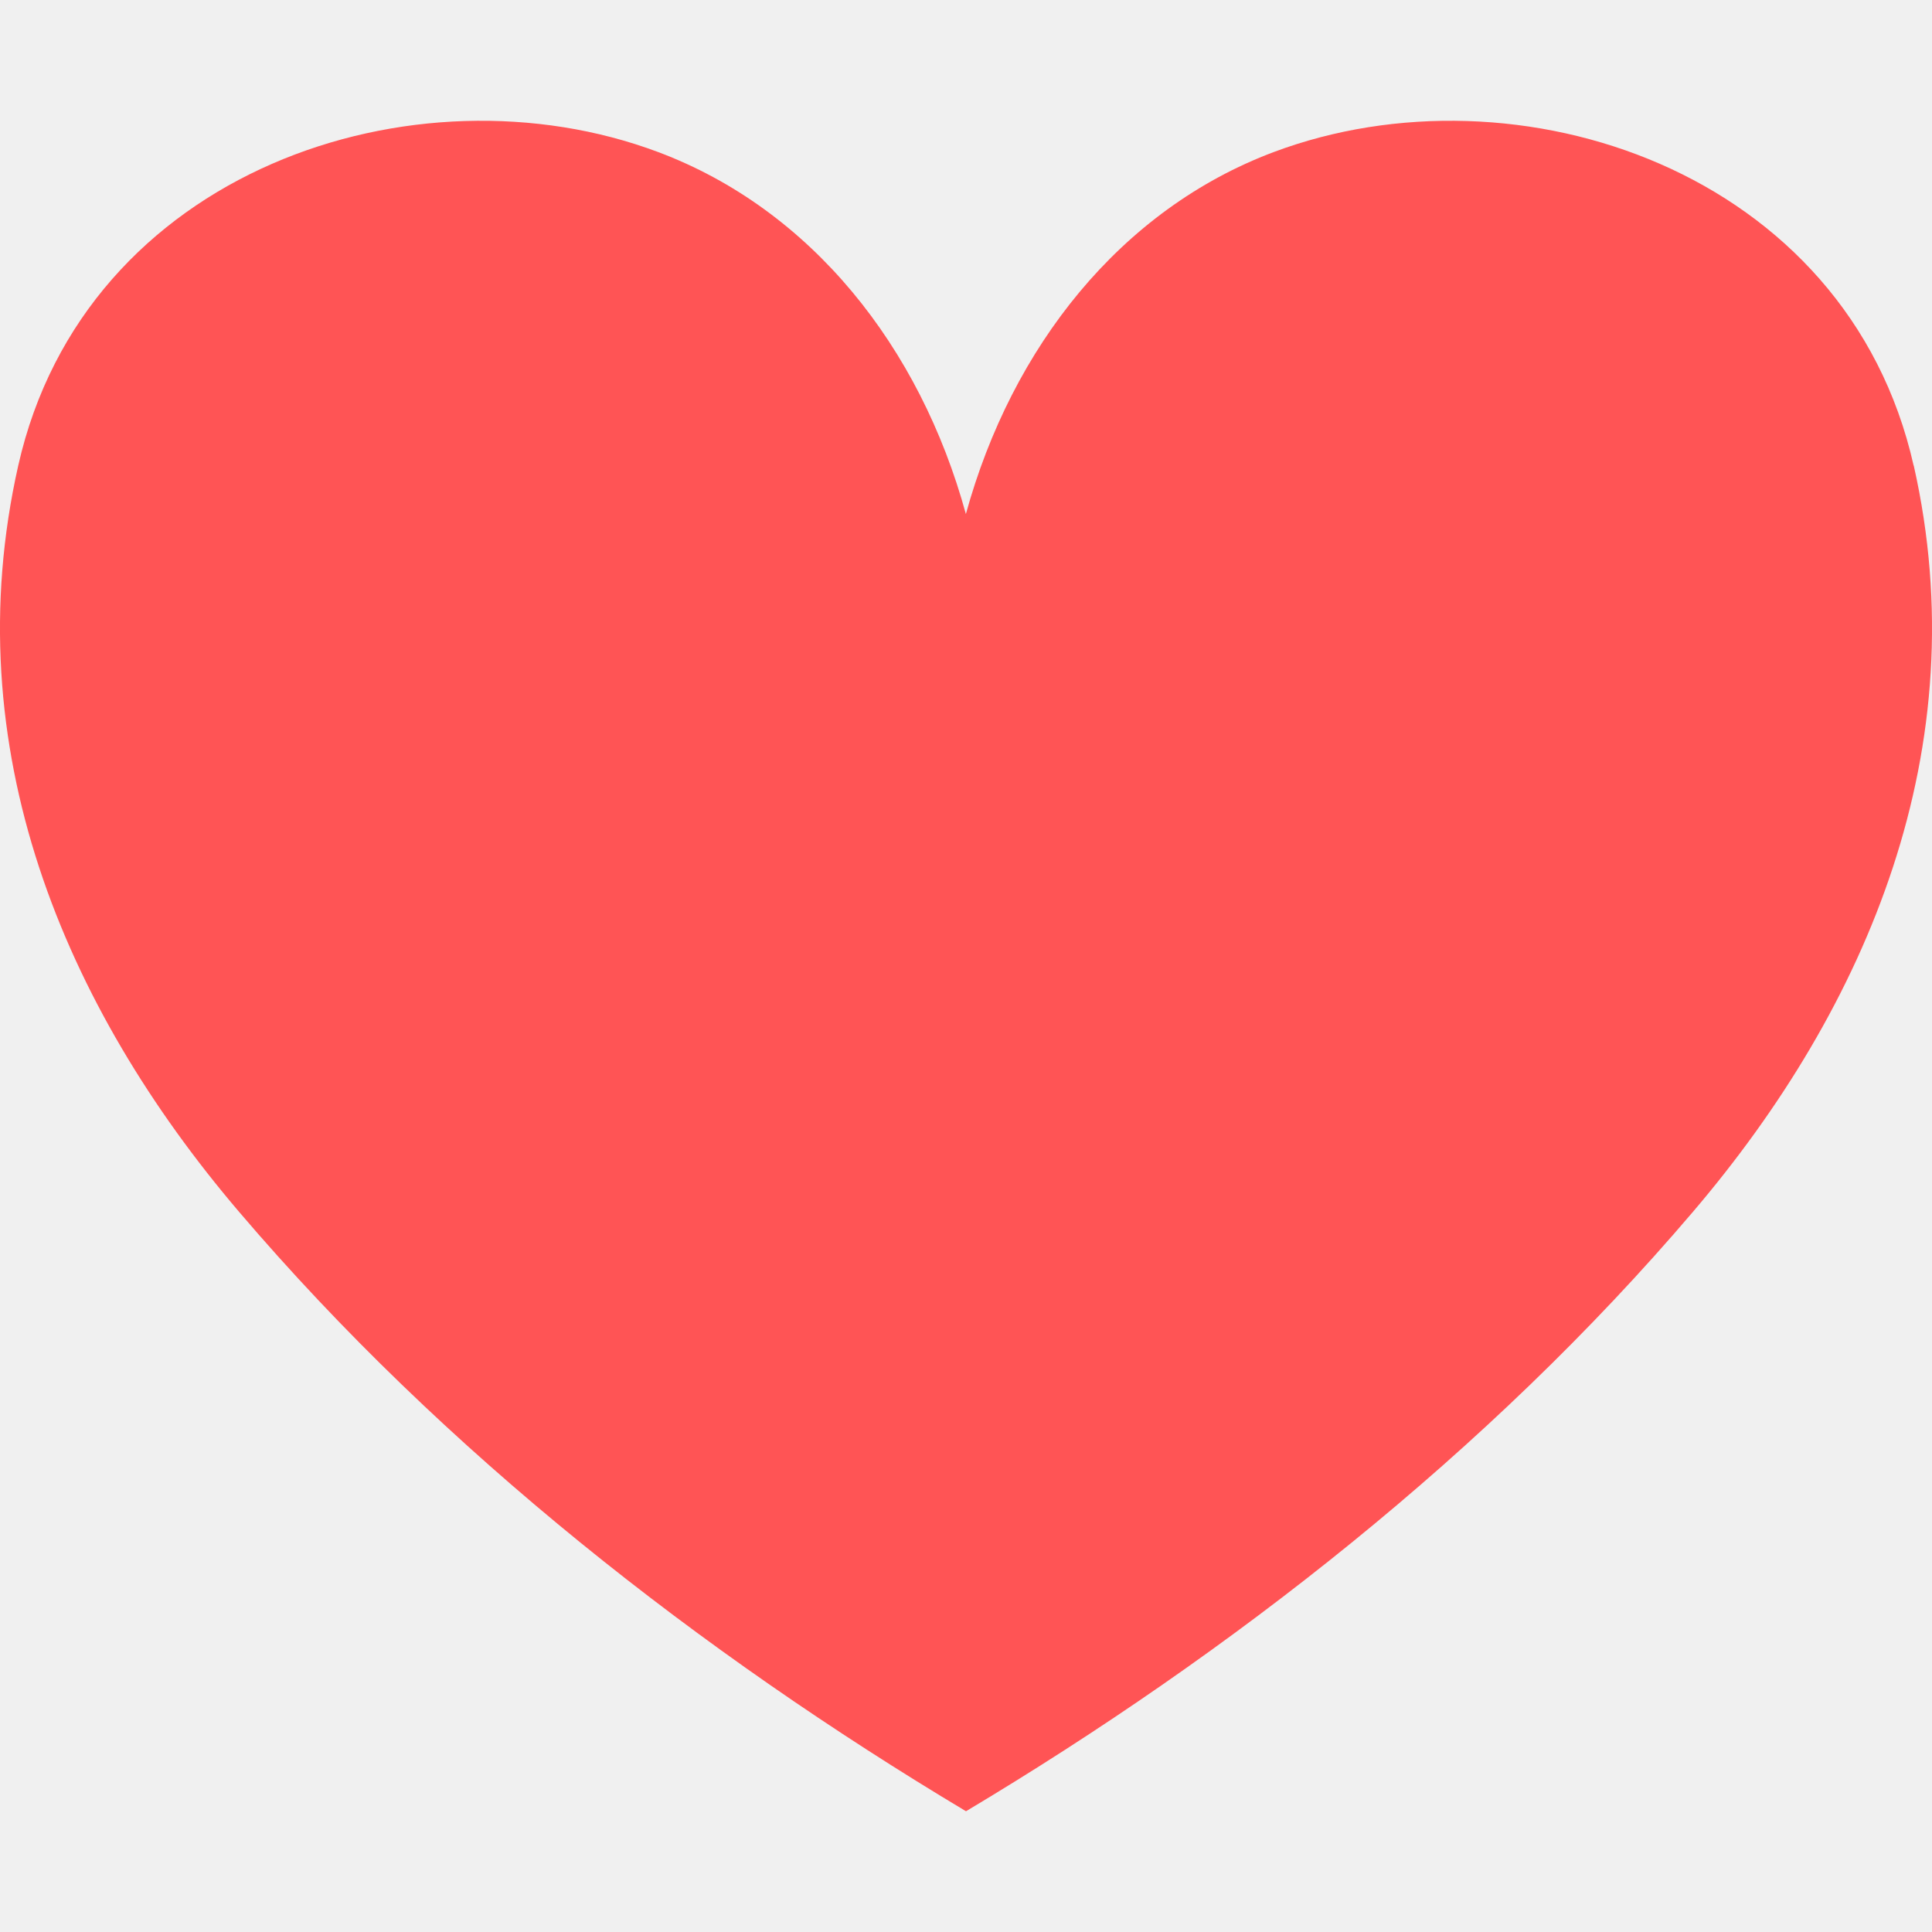
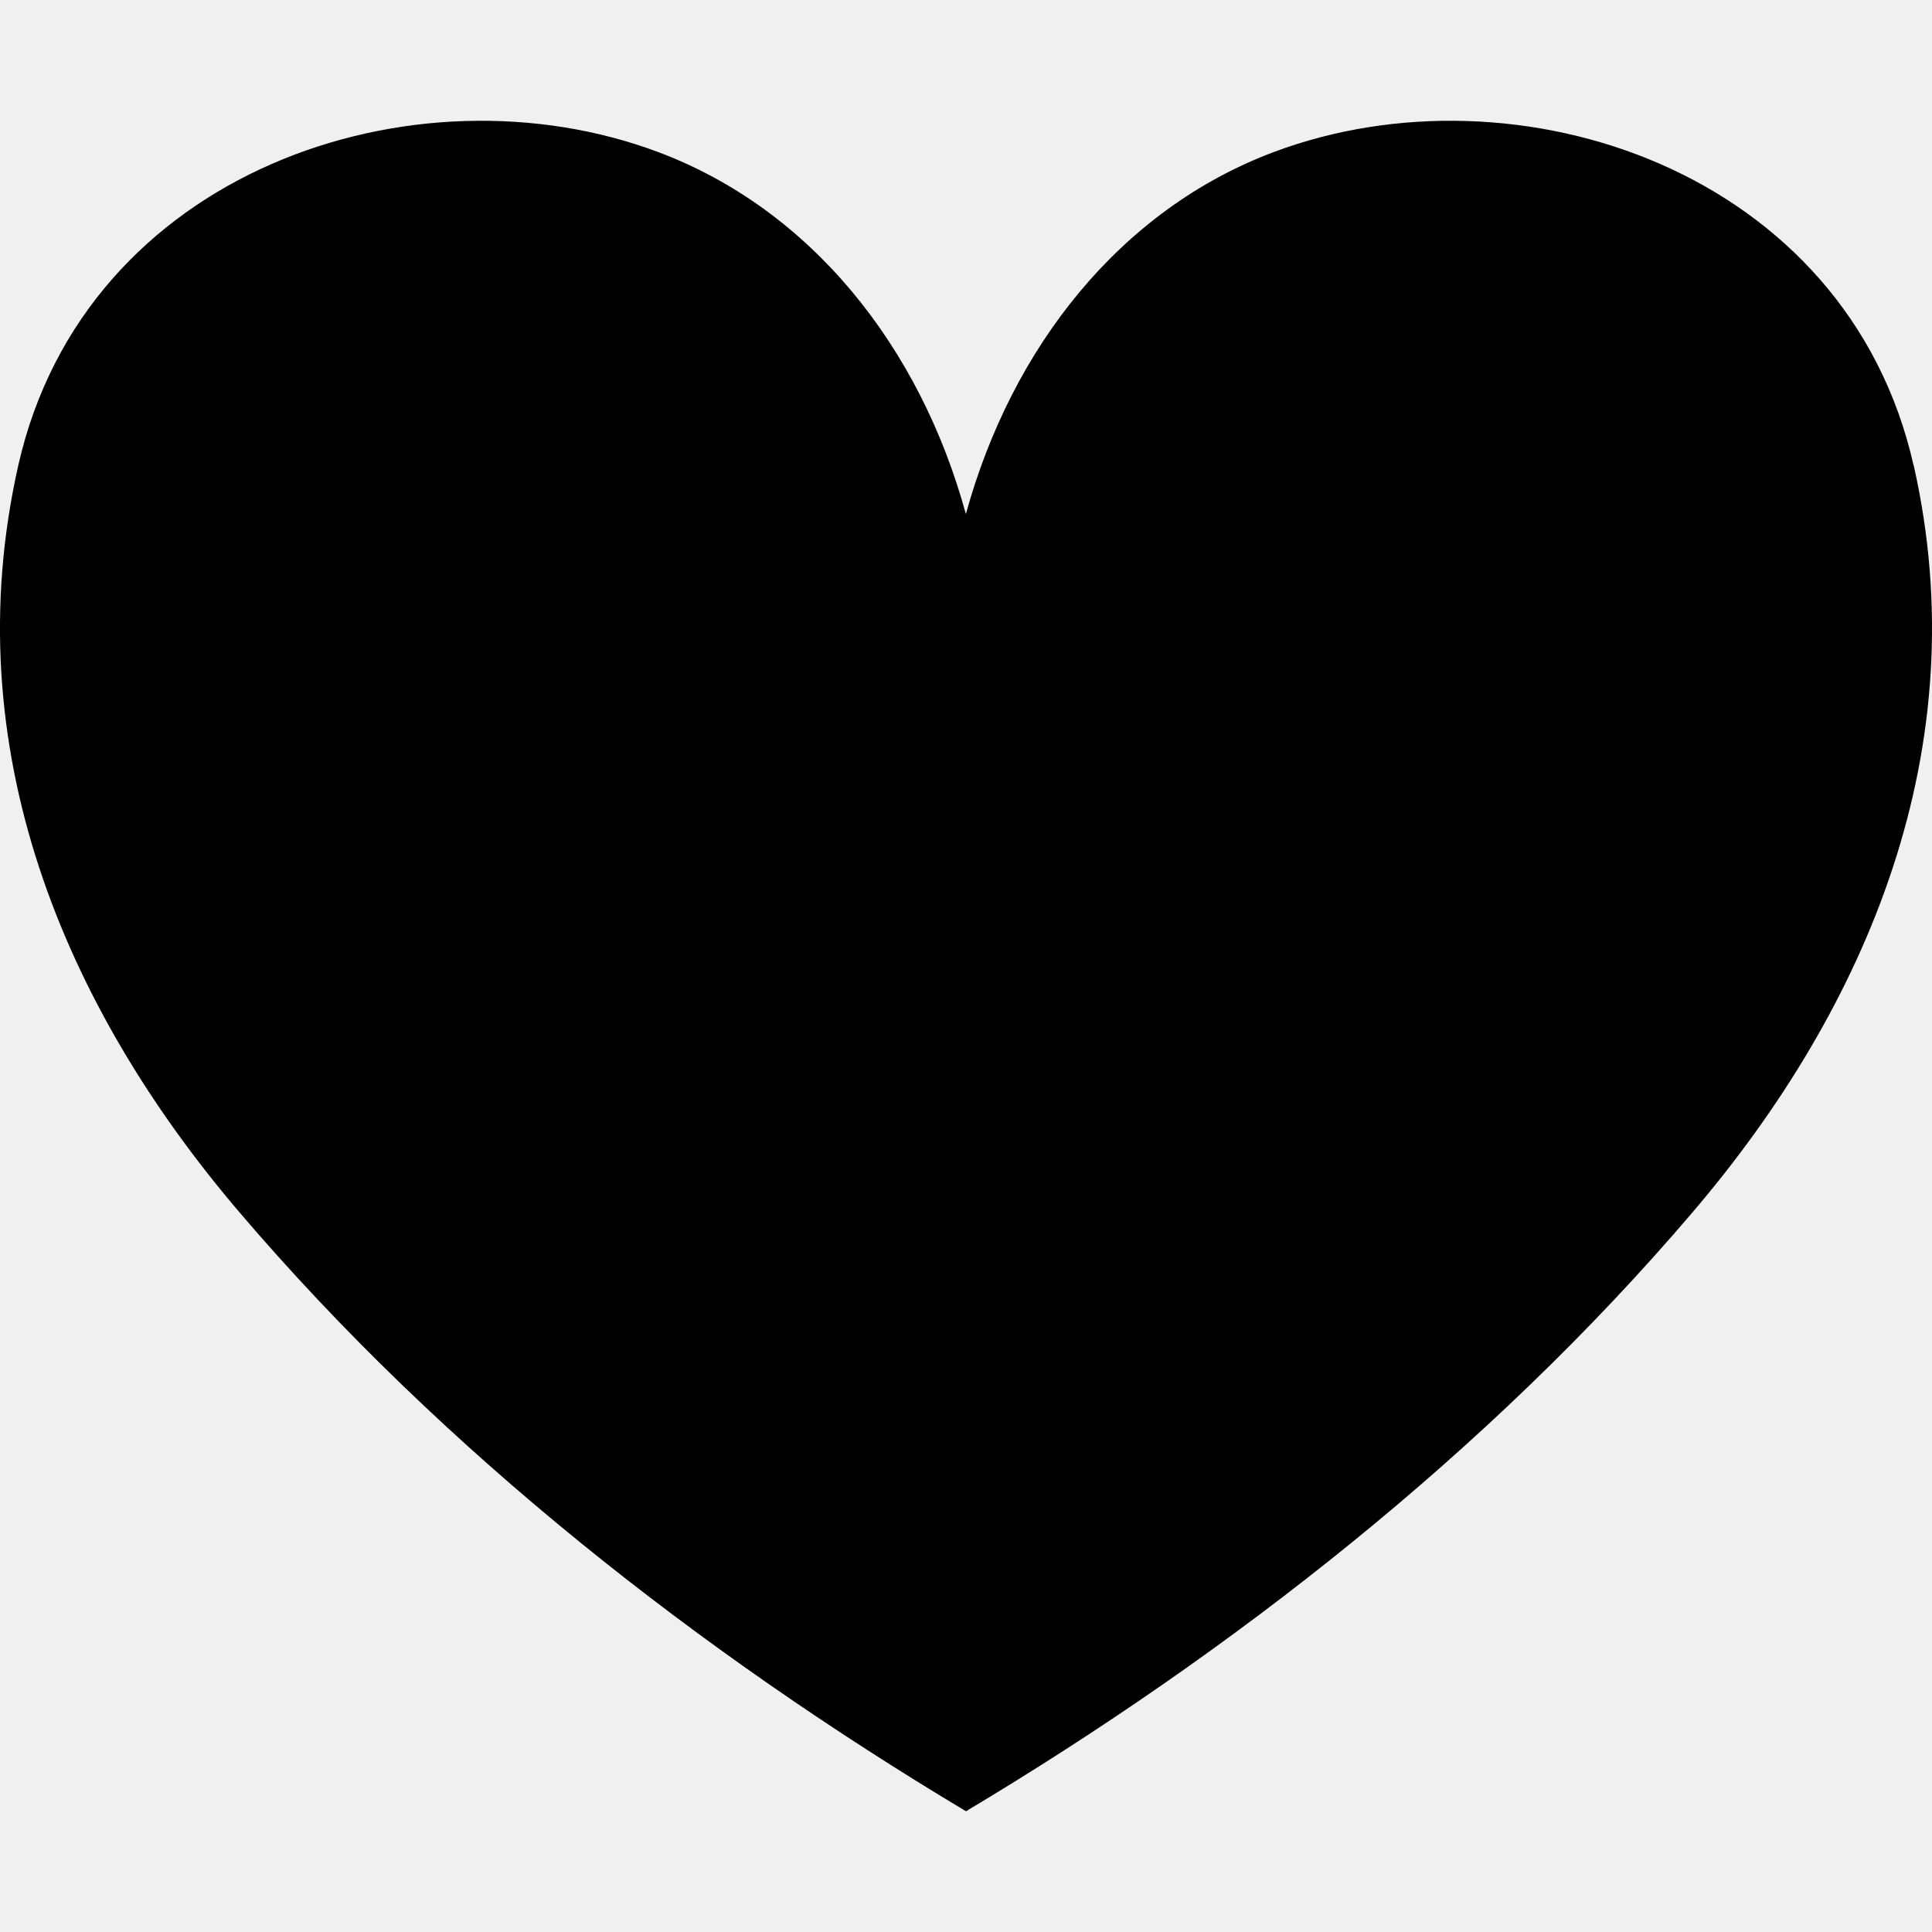
<svg xmlns="http://www.w3.org/2000/svg" width="1em" height="1em" viewBox="0 0 16 16" fill="none">
  <g clip-path="url(#clip0_1_168)">
-     <path d="M15.848 3.856C15.297 1.41 12.563 0.504 10.549 1.259C9.281 1.735 8.38 2.872 7.999 4.257C7.619 2.871 6.718 1.735 5.45 1.259C3.436 0.504 0.702 1.41 0.151 3.856C-0.375 6.191 0.529 8.334 1.979 10.035C3.678 12.029 5.81 13.69 8 15C10.19 13.691 12.322 12.03 14.021 10.035C15.471 8.334 16.375 6.191 15.849 3.856H15.848Z" fill="#FF5455" />
+     <path d="M15.848 3.856C15.297 1.41 12.563 0.504 10.549 1.259C9.281 1.735 8.38 2.872 7.999 4.257C7.619 2.871 6.718 1.735 5.45 1.259C3.436 0.504 0.702 1.41 0.151 3.856C-0.375 6.191 0.529 8.334 1.979 10.035C3.678 12.029 5.81 13.69 8 15C10.19 13.691 12.322 12.03 14.021 10.035C15.471 8.334 16.375 6.191 15.849 3.856H15.848Z" fill="currentColor" />
  </g>
  <defs>
    <clipPath id="clip0_1_168">
      <rect width="16" height="14" fill="white" transform="translate(0 1)" />
    </clipPath>
  </defs>
</svg>
